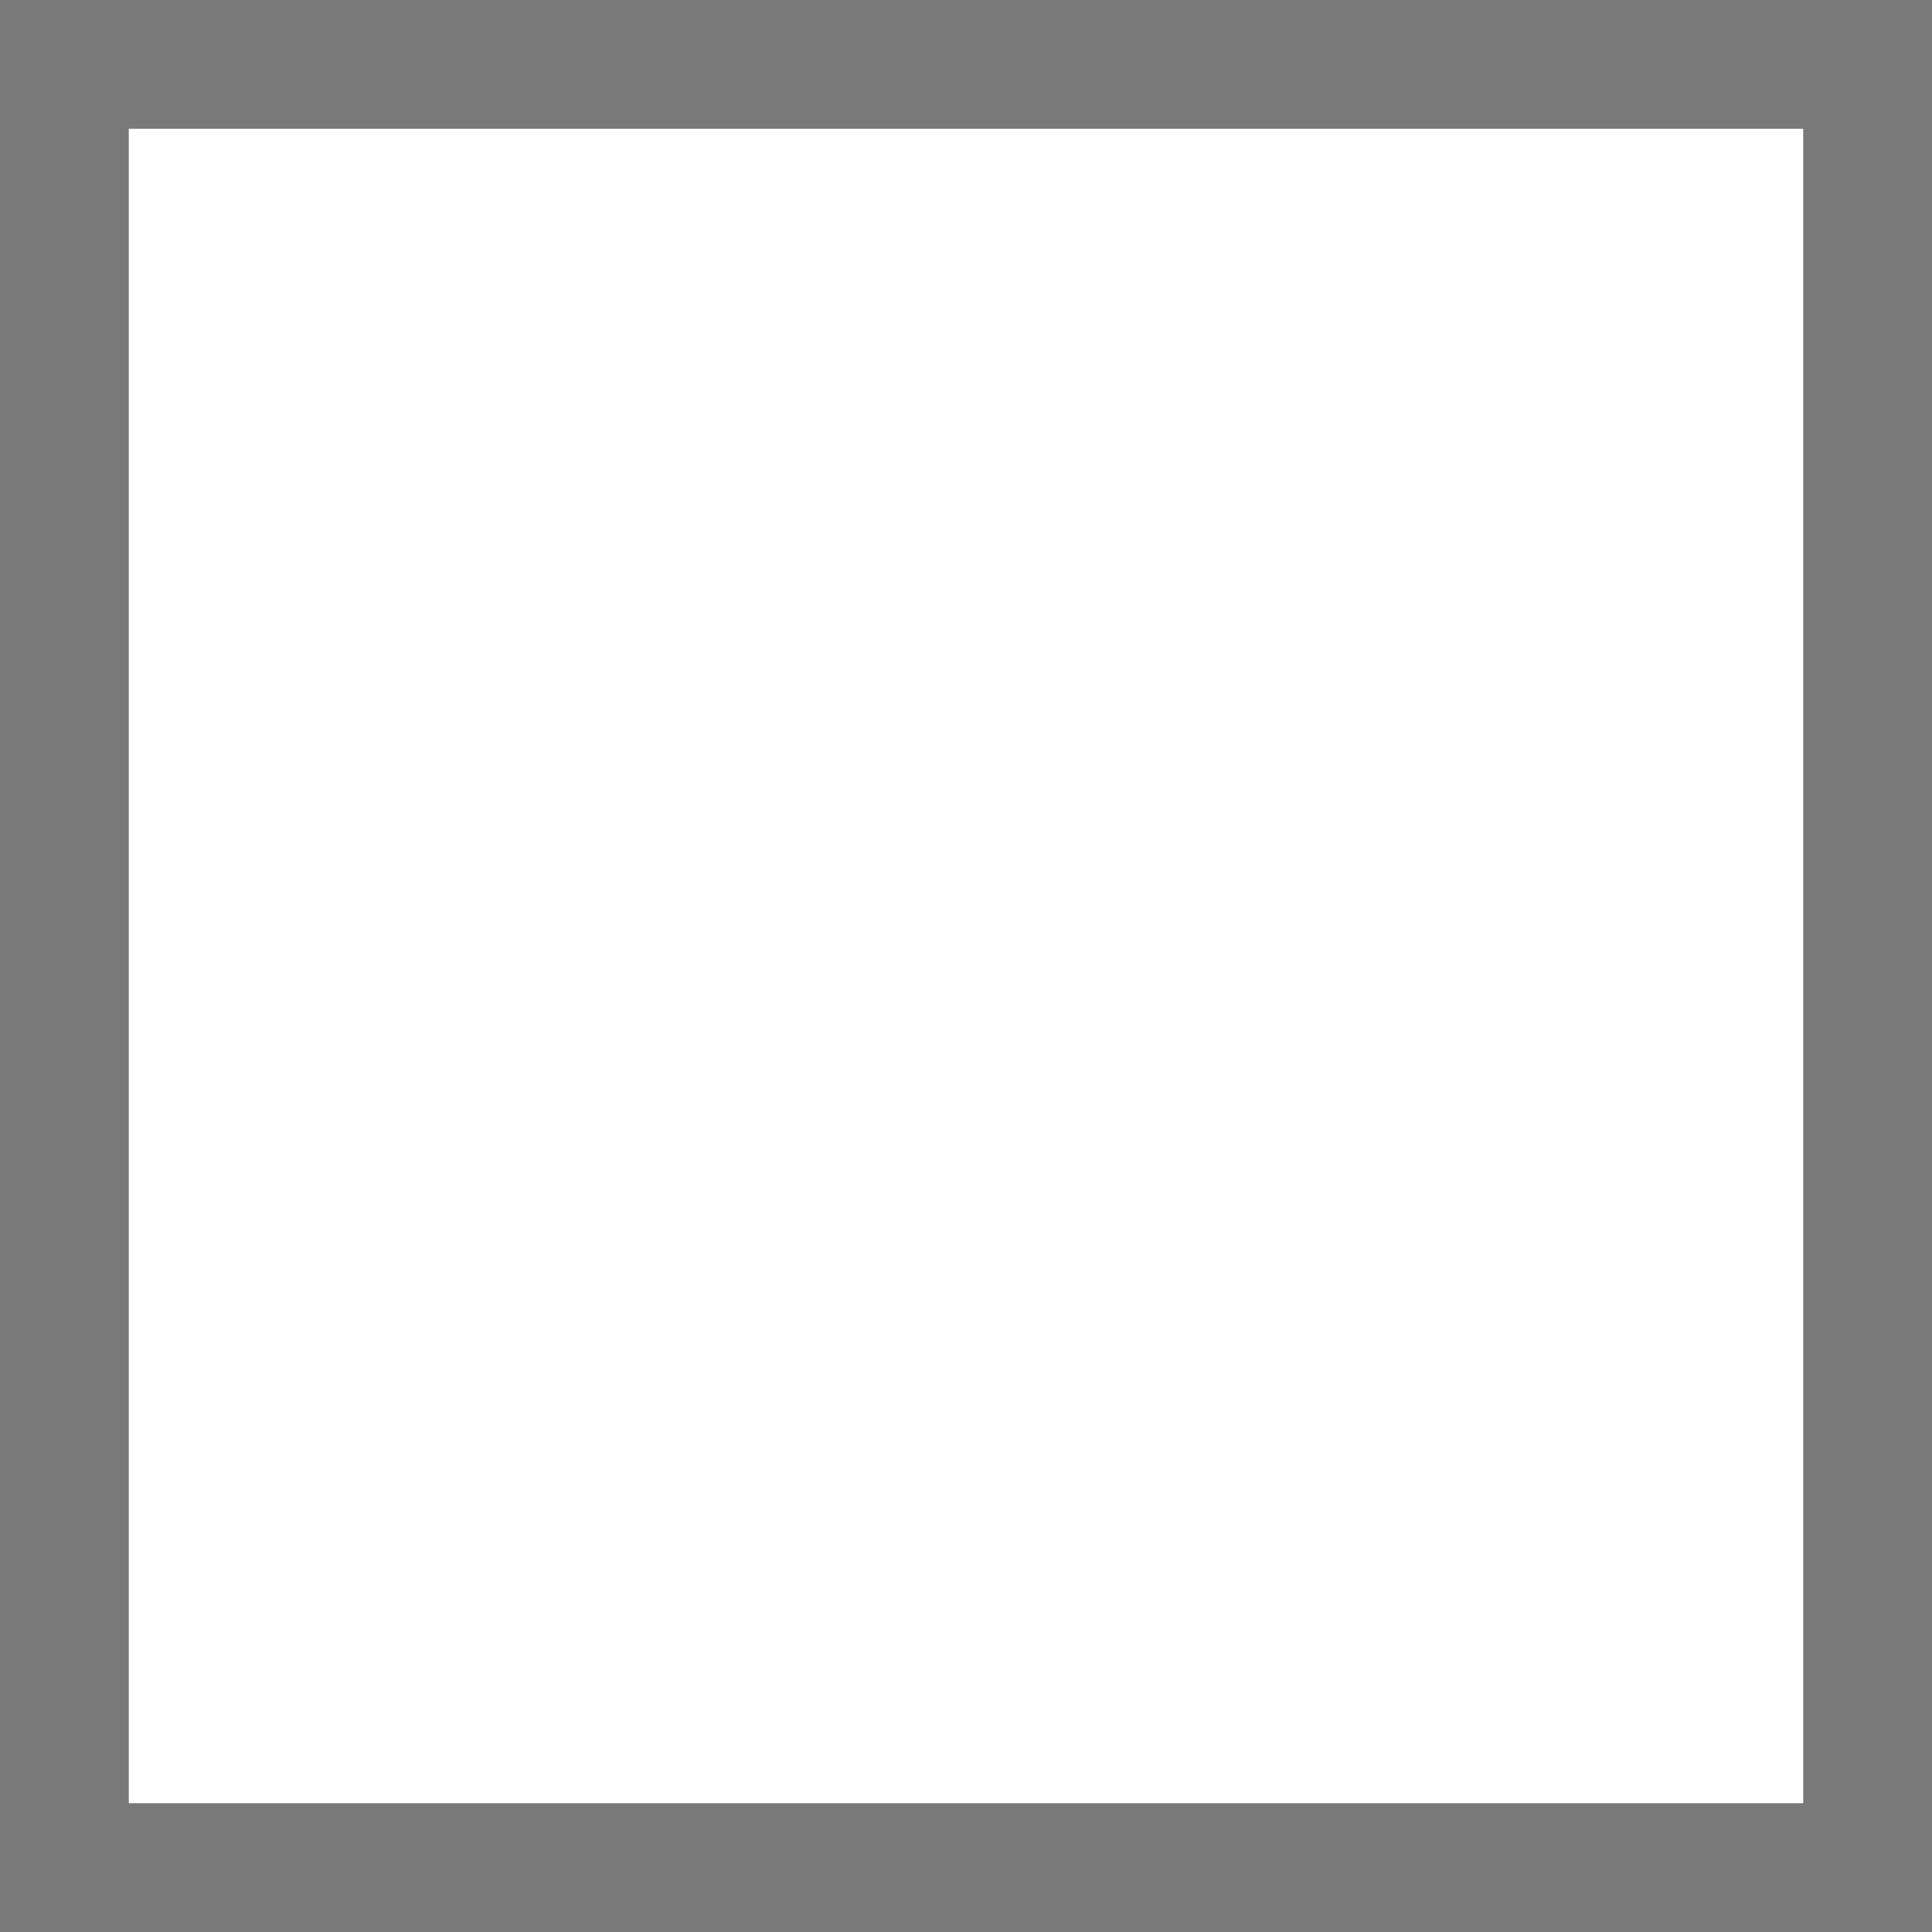
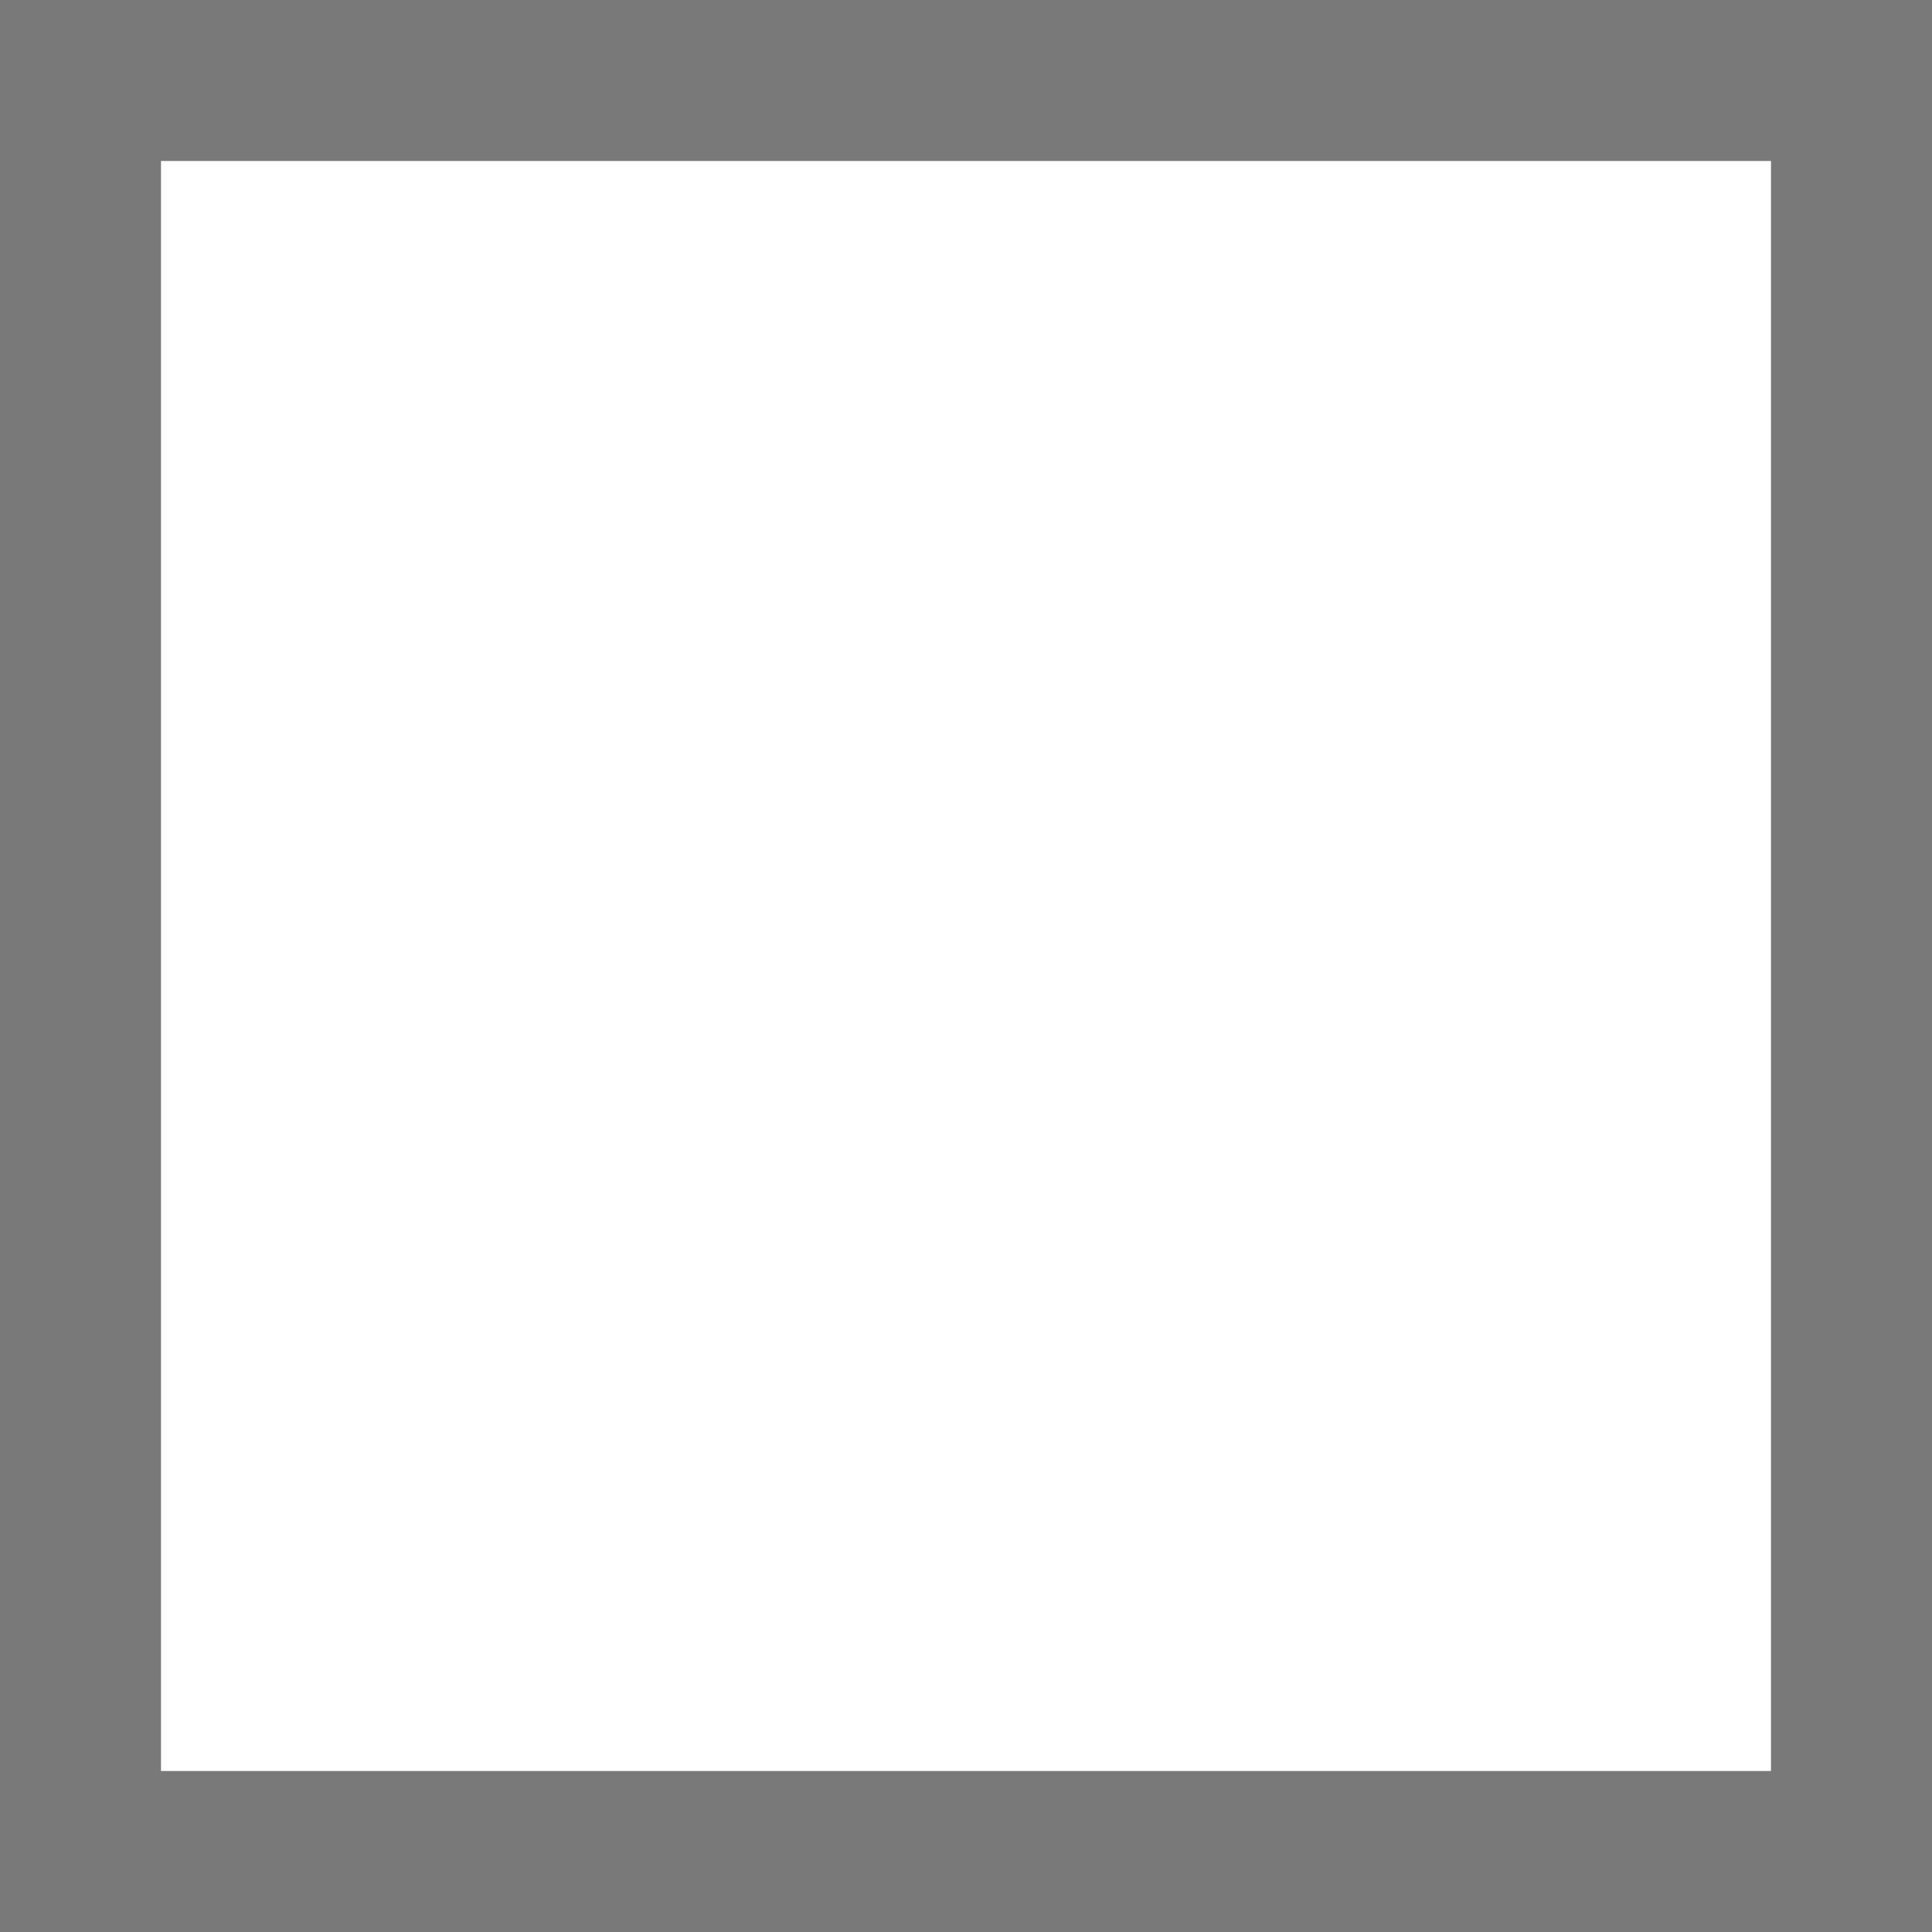
- <svg xmlns="http://www.w3.org/2000/svg" version="1.1" width="15px" height="15px" viewBox="898 341  15 15">
-   <path d="M 898.5 341.5  L 912.5 341.5  L 912.5 355.5  L 898.5 355.5  L 898.5 341.5  Z " fill-rule="nonzero" fill="#ffffff" stroke="none" />
-   <path d="M 898.5 341.5  L 912.5 341.5  L 912.5 355.5  L 898.5 355.5  L 898.5 341.5  Z " stroke-width="1" stroke="#797979" fill="none" />
+ <svg xmlns="http://www.w3.org/2000/svg" version="1.1" width="12px" height="12px" viewBox="1055 209  12 12">
+   <path d="M 1055.5 209.5  L 1066.5 209.5  L 1066.5 220.5  L 1055.5 220.5  L 1055.5 209.5  Z " fill-rule="nonzero" fill="#ffffff" stroke="none" />
+   <path d="M 1055.5 209.5  L 1066.5 209.5  L 1066.5 220.5  L 1055.5 220.5  L 1055.5 209.5  Z " stroke-width="1" stroke="#797979" fill="none" />
</svg>
